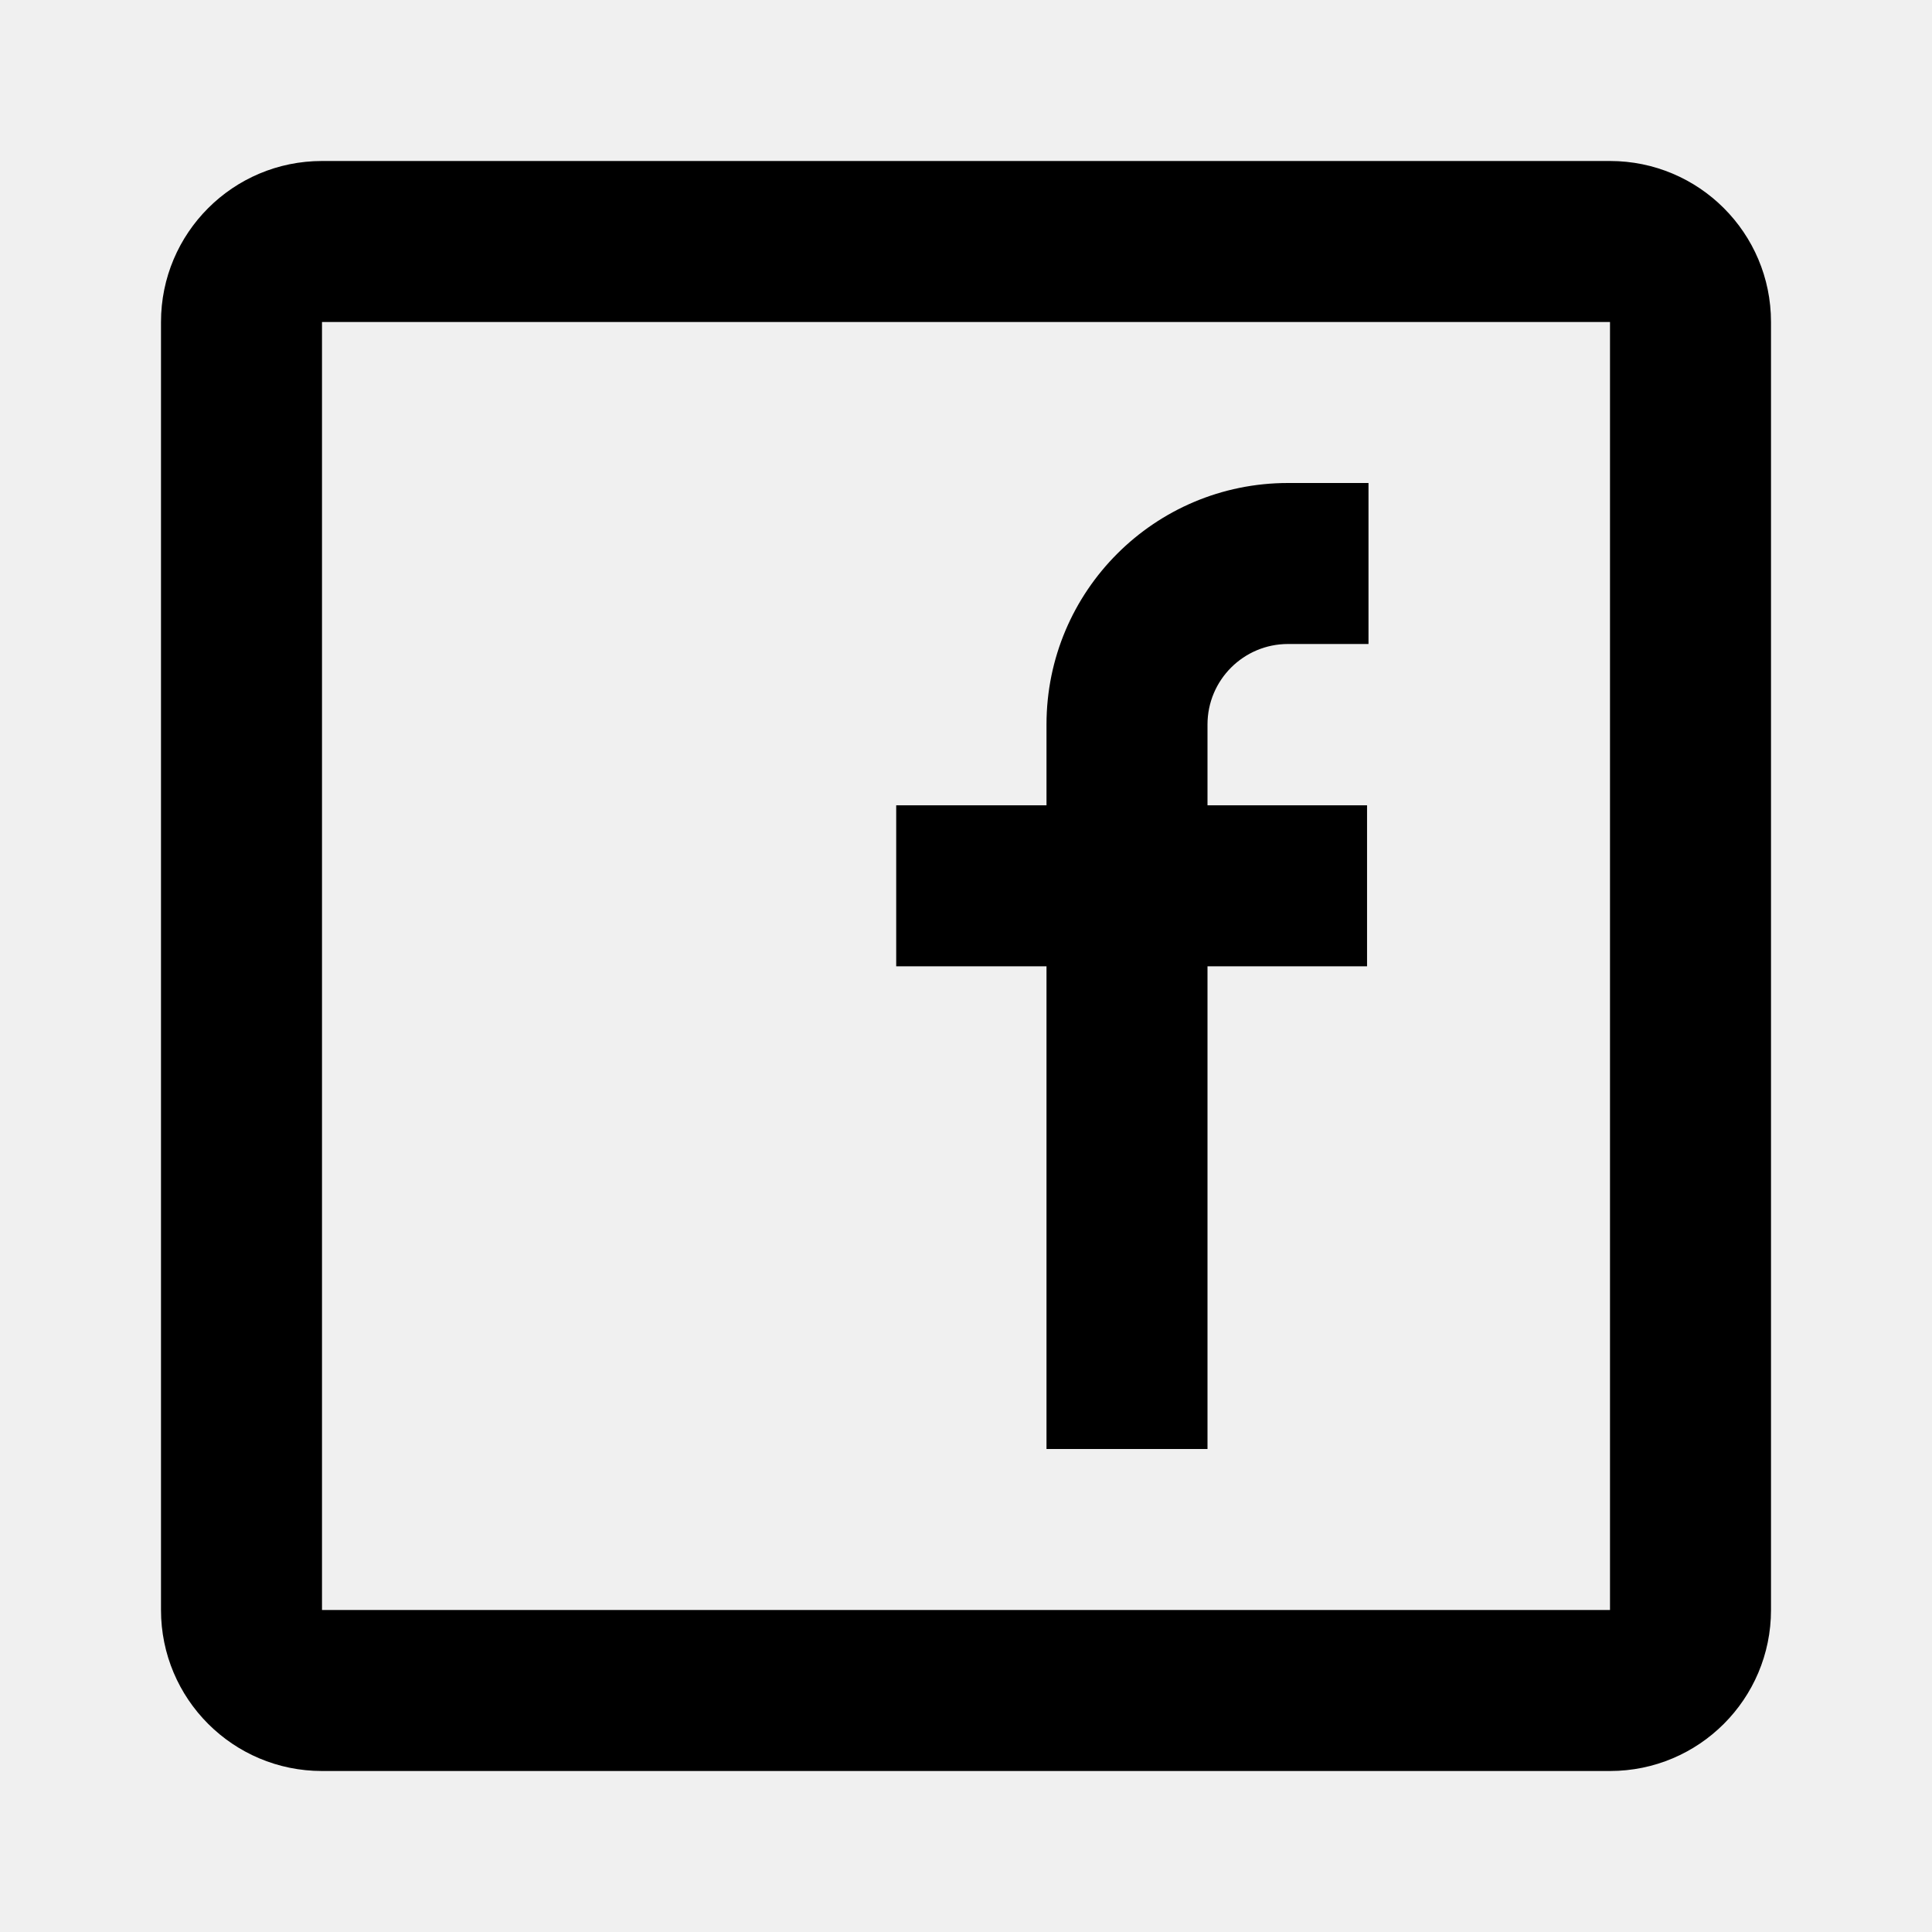
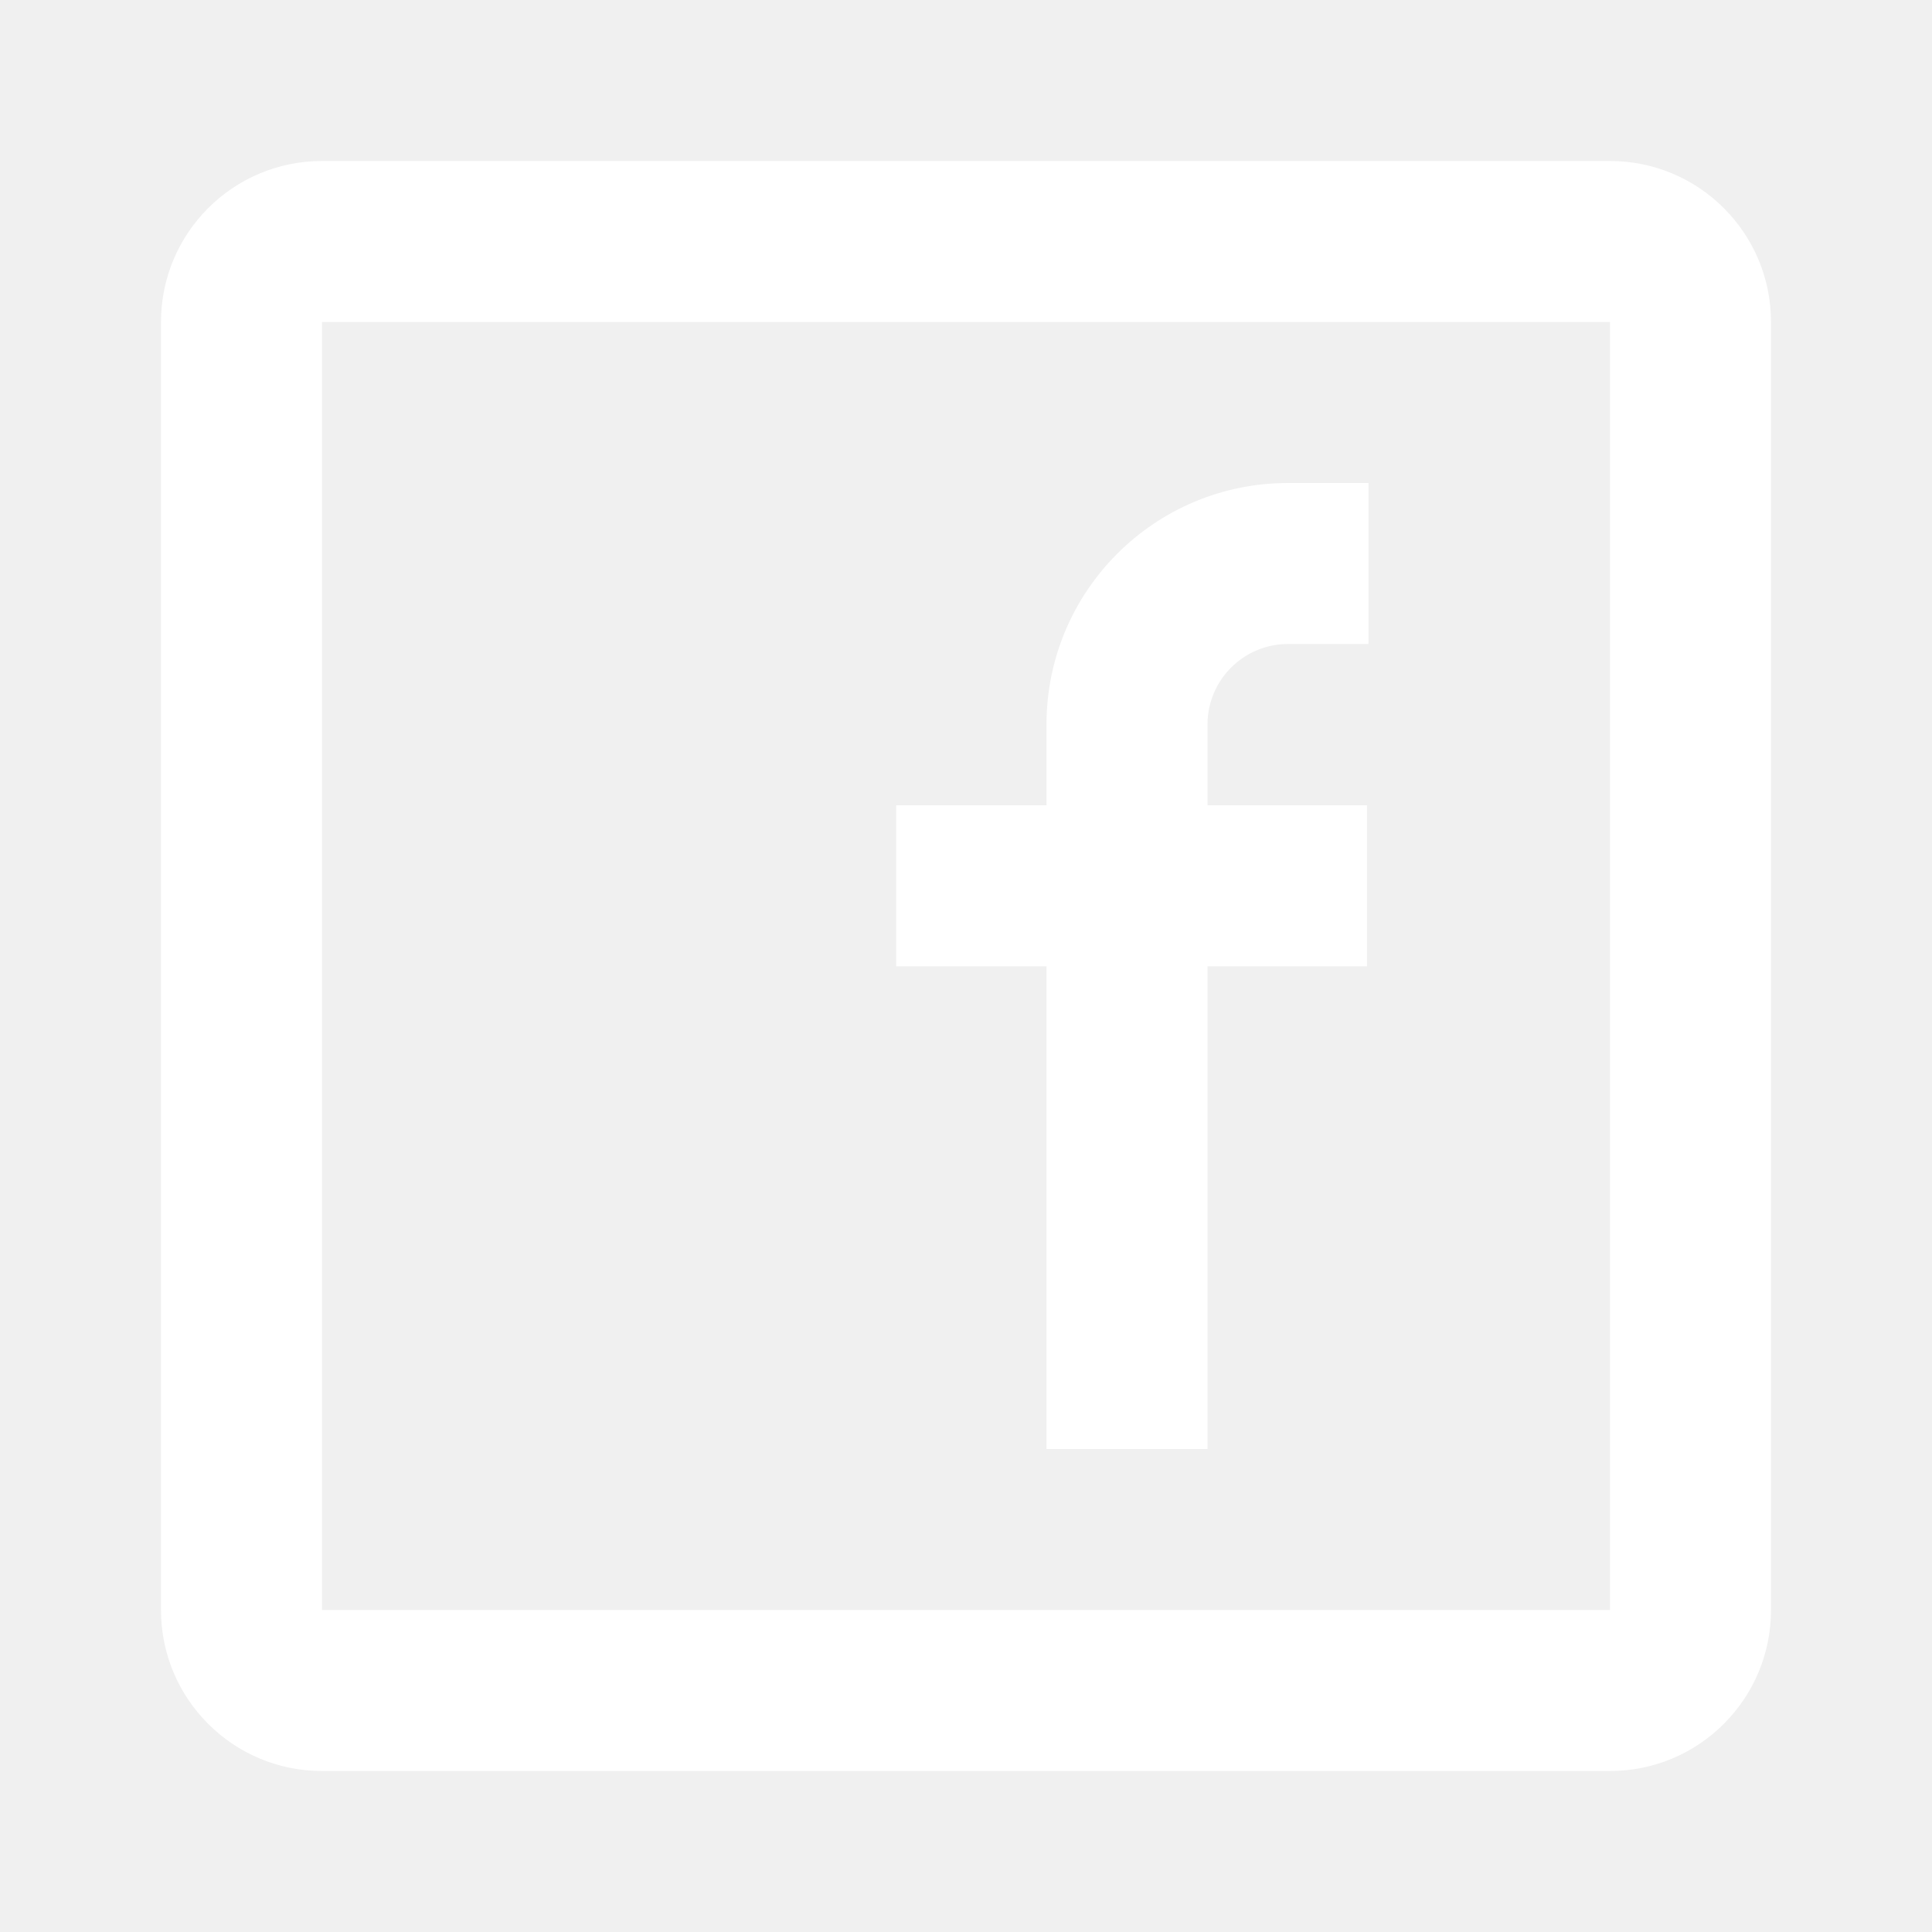
<svg xmlns="http://www.w3.org/2000/svg" width="24" height="24" viewBox="0 0 24 24">
-   <path fill-rule="evenodd" d="M4,2 L20,2 C21.105,2 22,2.895 22,4 L22,20 C22,21.105 21.105,22 20,22 L4,22 C2.895,22 2,21.105 2,20 L2,4 C2,2.895 2.895,2 4,2 Z M4,4 L4,20 L20,20 L20,4 L4,4 Z M13,12.004 L11.133,12.004 L11.133,10.004 L13,10.004 L13,9 C13,7.343 14.343,6 16,6 L17,6 L17,8 L16,8 C15.448,8 15,8.448 15,9 L15,10.004 L16.982,10.004 L16.982,12.004 L15,12.004 L15,18 L13,18 L13,12.004 Z" />
+   <path fill="white" fill-rule="evenodd" d="M4,2 L20,2 C21.105,2 22,2.895 22,4 L22,20 C22,21.105 21.105,22 20,22 L4,22 C2.895,22 2,21.105 2,20 L2,4 C2,2.895 2.895,2 4,2 Z M4,4 L4,20 L20,20 L20,4 L4,4 Z M13,12.004 L11.133,12.004 L11.133,10.004 L13,10.004 L13,9 C13,7.343 14.343,6 16,6 L17,6 L17,8 L16,8 C15.448,8 15,8.448 15,9 L15,10.004 L16.982,10.004 L16.982,12.004 L15,12.004 L15,18 L13,18 L13,12.004 Z" />
</svg>
